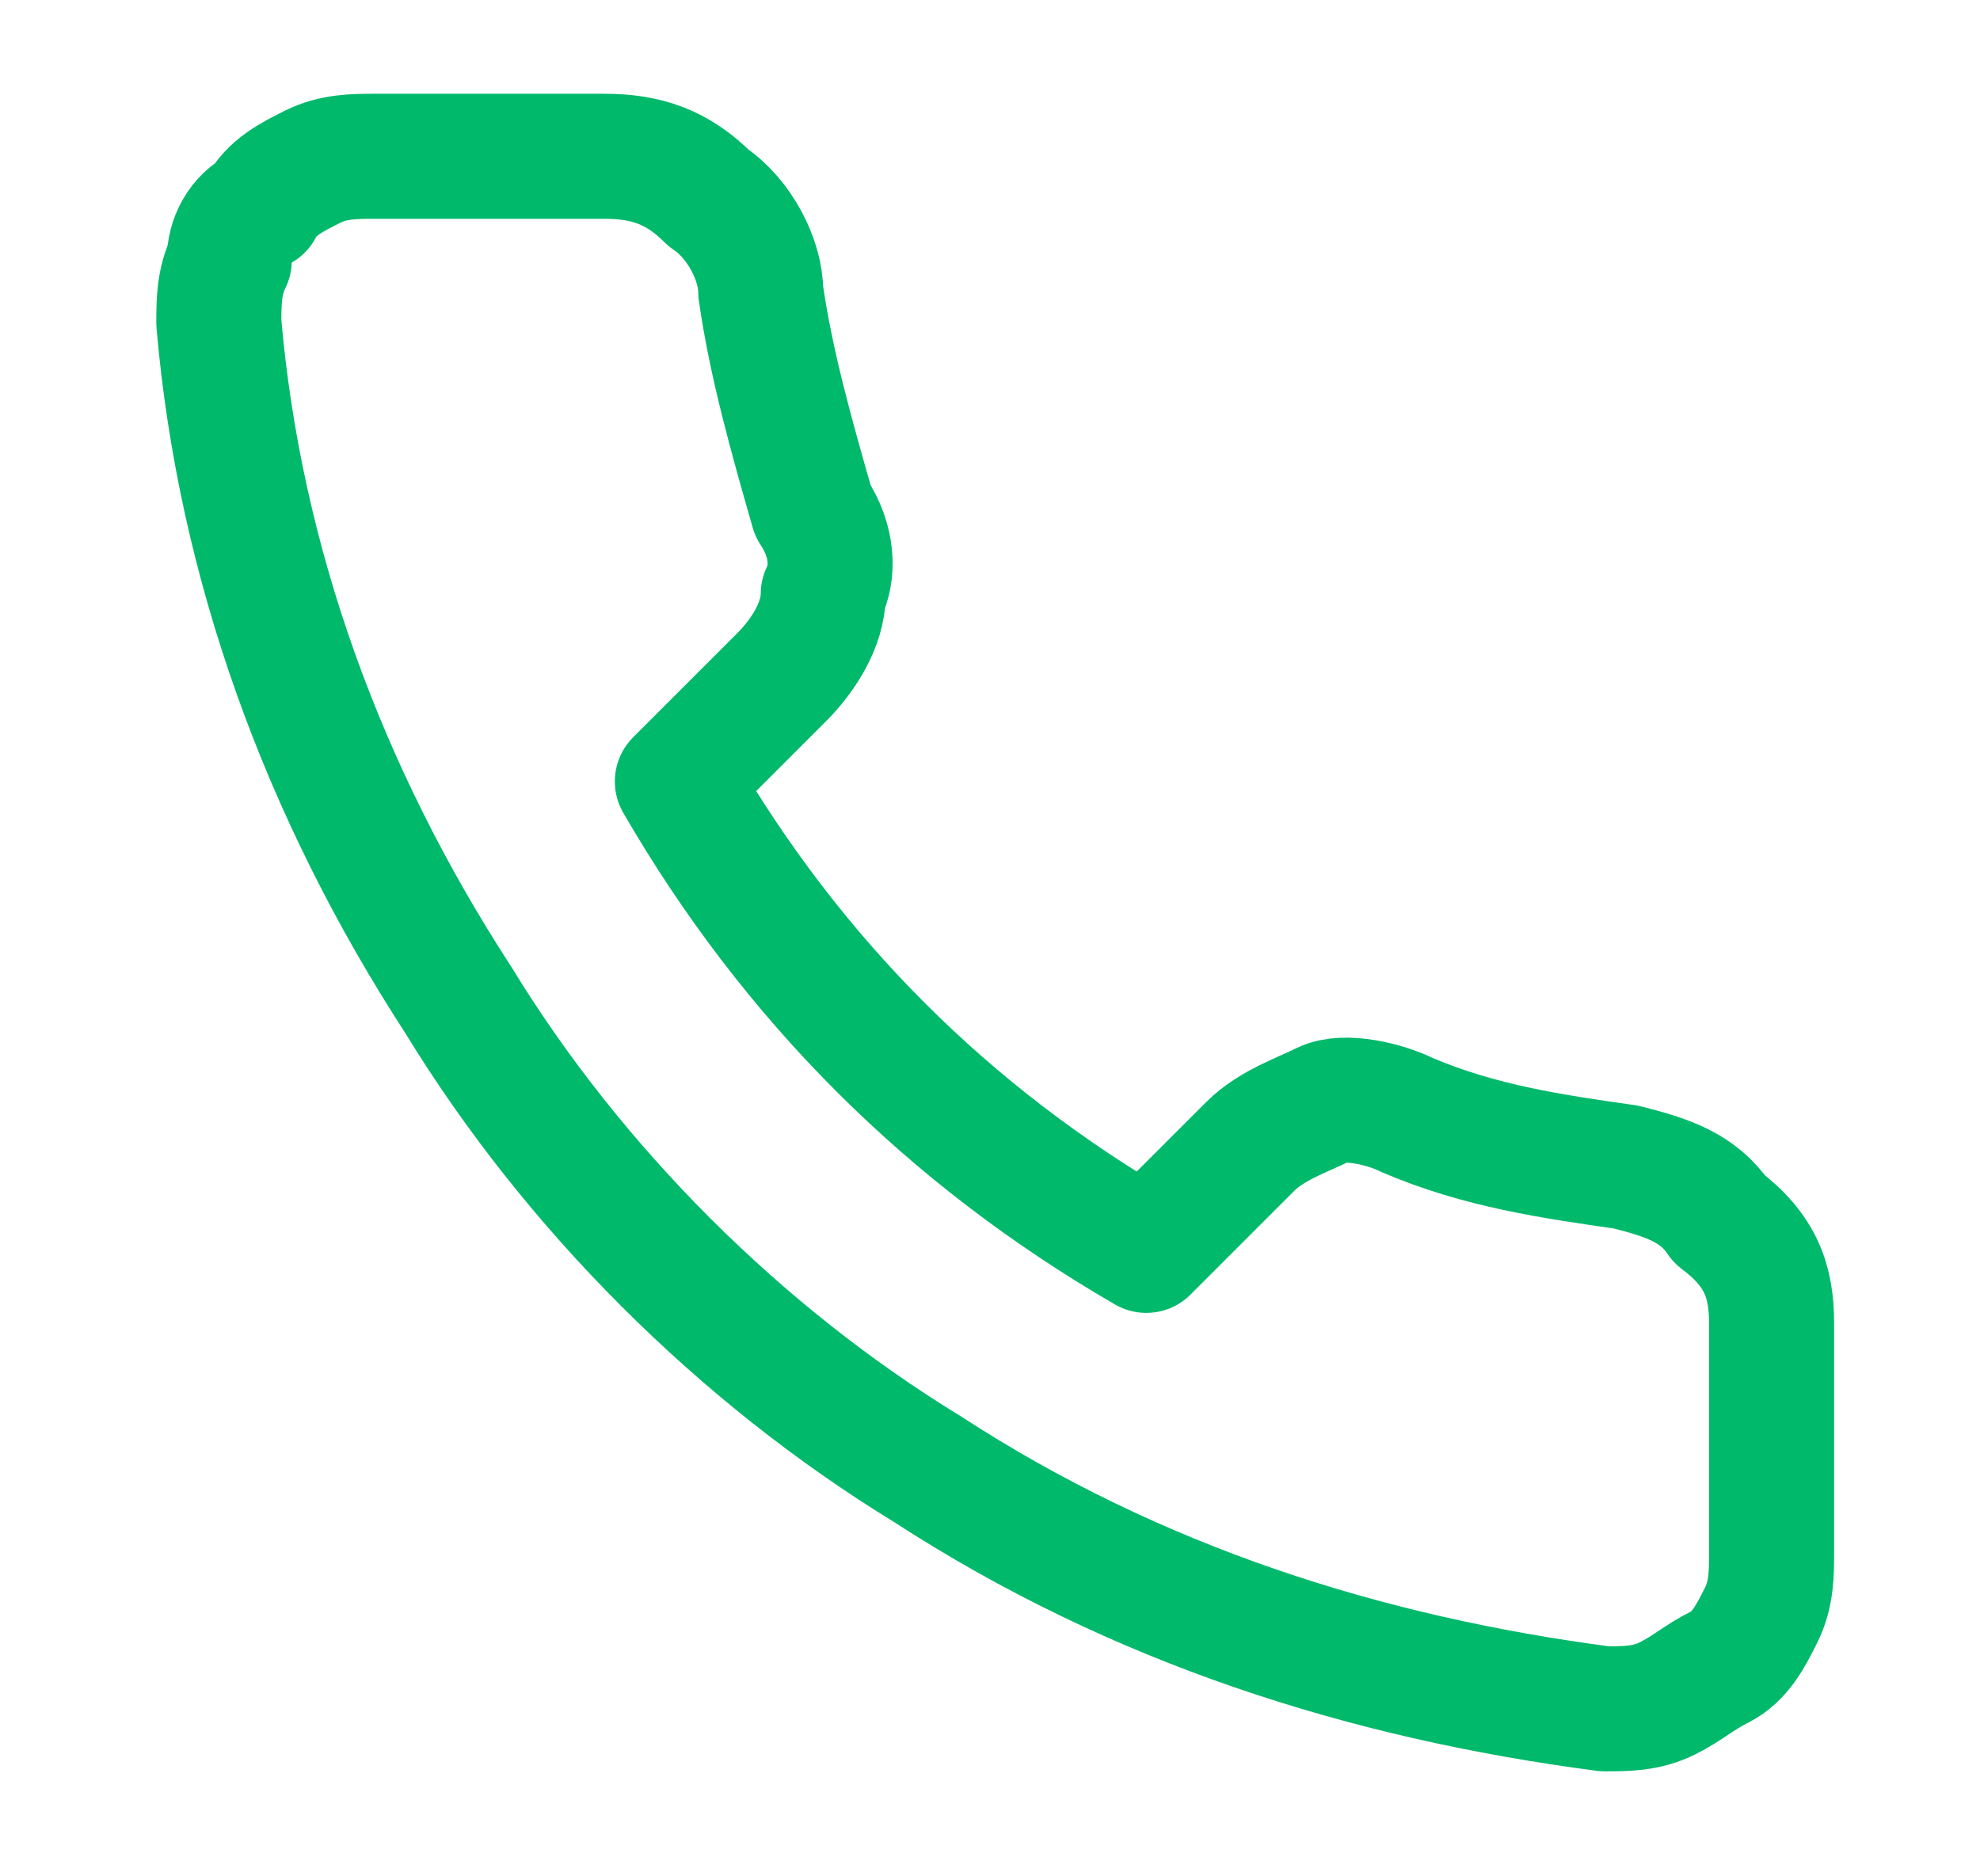
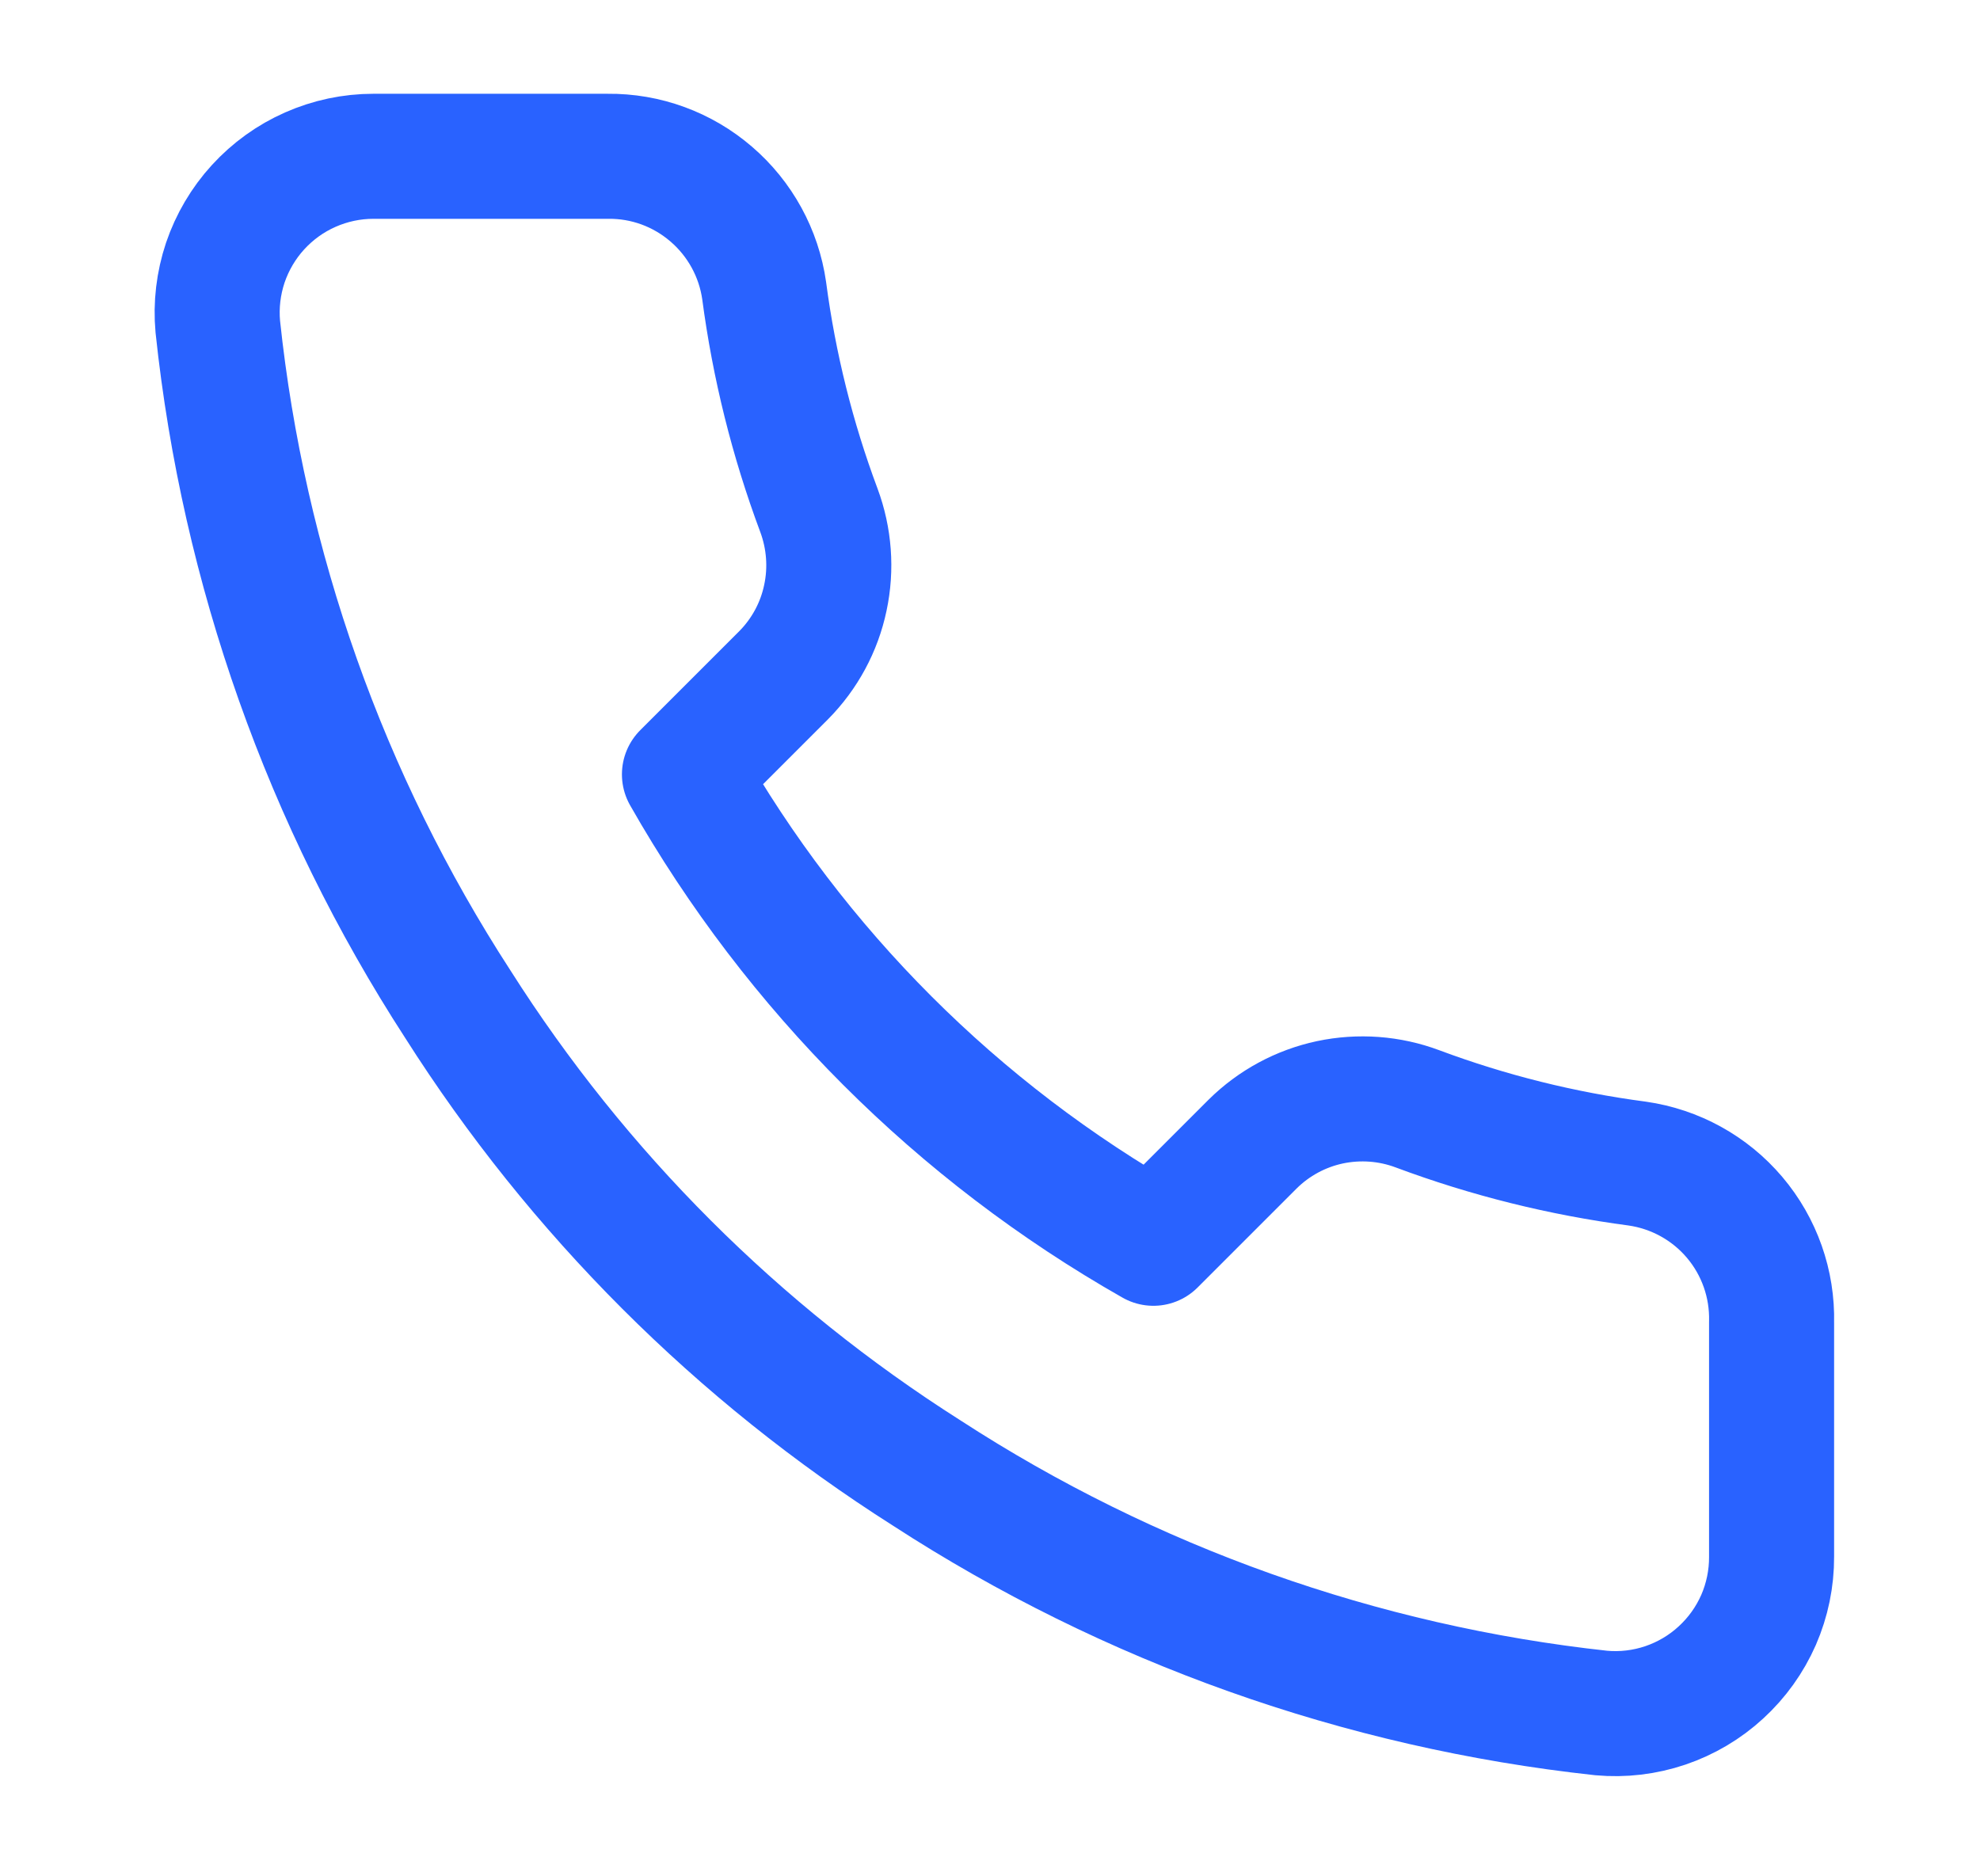
- <svg xmlns="http://www.w3.org/2000/svg" version="1.1" id="Layer_1" x="0px" y="0px" viewBox="0 0 19 18" style="enable-background:new 0 0 19 18;" xml:space="preserve">
-   <style type="text/css">
- 	.st0{fill:none;stroke:#00B96B;stroke-width:1.2;stroke-linecap:round;stroke-linejoin:round;}
- </style>
-   <path class="st0" d="M17,12.7v2.2c0,0.2,0,0.4-0.1,0.6c-0.1,0.2-0.2,0.4-0.4,0.5c-0.2,0.1-0.3,0.2-0.5,0.3c-0.2,0.1-0.4,0.1-0.6,0.1  c-2.3-0.3-4.5-1-6.5-2.3C7.1,13,5.5,11.4,4.4,9.6c-1.3-2-2.1-4.2-2.3-6.5c0-0.2,0-0.4,0.1-0.6C2.2,2.3,2.3,2.1,2.5,2  C2.6,1.8,2.8,1.7,3,1.6c0.2-0.1,0.4-0.1,0.6-0.1h2.2c0.4,0,0.7,0.1,1,0.4c0.3,0.2,0.5,0.6,0.5,0.9c0.1,0.7,0.3,1.4,0.5,2.1  C8,5.2,8,5.5,7.9,5.7C7.9,6,7.7,6.3,7.5,6.5l-1,1c1.1,1.9,2.6,3.4,4.5,4.5l1-1c0.2-0.2,0.5-0.3,0.7-0.4s0.6,0,0.8,0.1  c0.7,0.3,1.4,0.4,2.1,0.5c0.4,0.1,0.7,0.2,0.9,0.5C16.9,12,17,12.3,17,12.7z" />
+ <svg xmlns="http://www.w3.org/2000/svg" width="19" height="18" viewBox="0 0 19 18" fill="none">
+   <path d="M17 12.69V14.94C17.001 15.149 16.958 15.356 16.875 15.547C16.791 15.738 16.668 15.91 16.514 16.051C16.36 16.193 16.178 16.3 15.981 16.367C15.783 16.434 15.573 16.459 15.365 16.44C13.057 16.189 10.84 15.401 8.893 14.137C7.08 12.986 5.544 11.45 4.393 9.637C3.125 7.681 2.336 5.453 2.09 3.135C2.071 2.928 2.096 2.719 2.162 2.521C2.229 2.324 2.336 2.142 2.476 1.989C2.617 1.835 2.787 1.712 2.978 1.628C3.168 1.544 3.374 1.5 3.583 1.5H5.833C6.197 1.496 6.549 1.625 6.825 1.863C7.101 2.1 7.282 2.43 7.333 2.79C7.428 3.51 7.604 4.217 7.858 4.897C7.958 5.166 7.98 5.458 7.92 5.738C7.861 6.019 7.722 6.276 7.52 6.48L6.568 7.432C7.635 9.31 9.19 10.865 11.068 11.932L12.02 10.98C12.224 10.778 12.481 10.639 12.762 10.579C13.042 10.52 13.334 10.541 13.603 10.642C14.283 10.896 14.99 11.072 15.71 11.167C16.074 11.219 16.407 11.402 16.645 11.683C16.883 11.964 17.009 12.322 17 12.69Z" stroke="#2962FF" stroke-width="1.2" stroke-linecap="round" stroke-linejoin="round" />
</svg>
